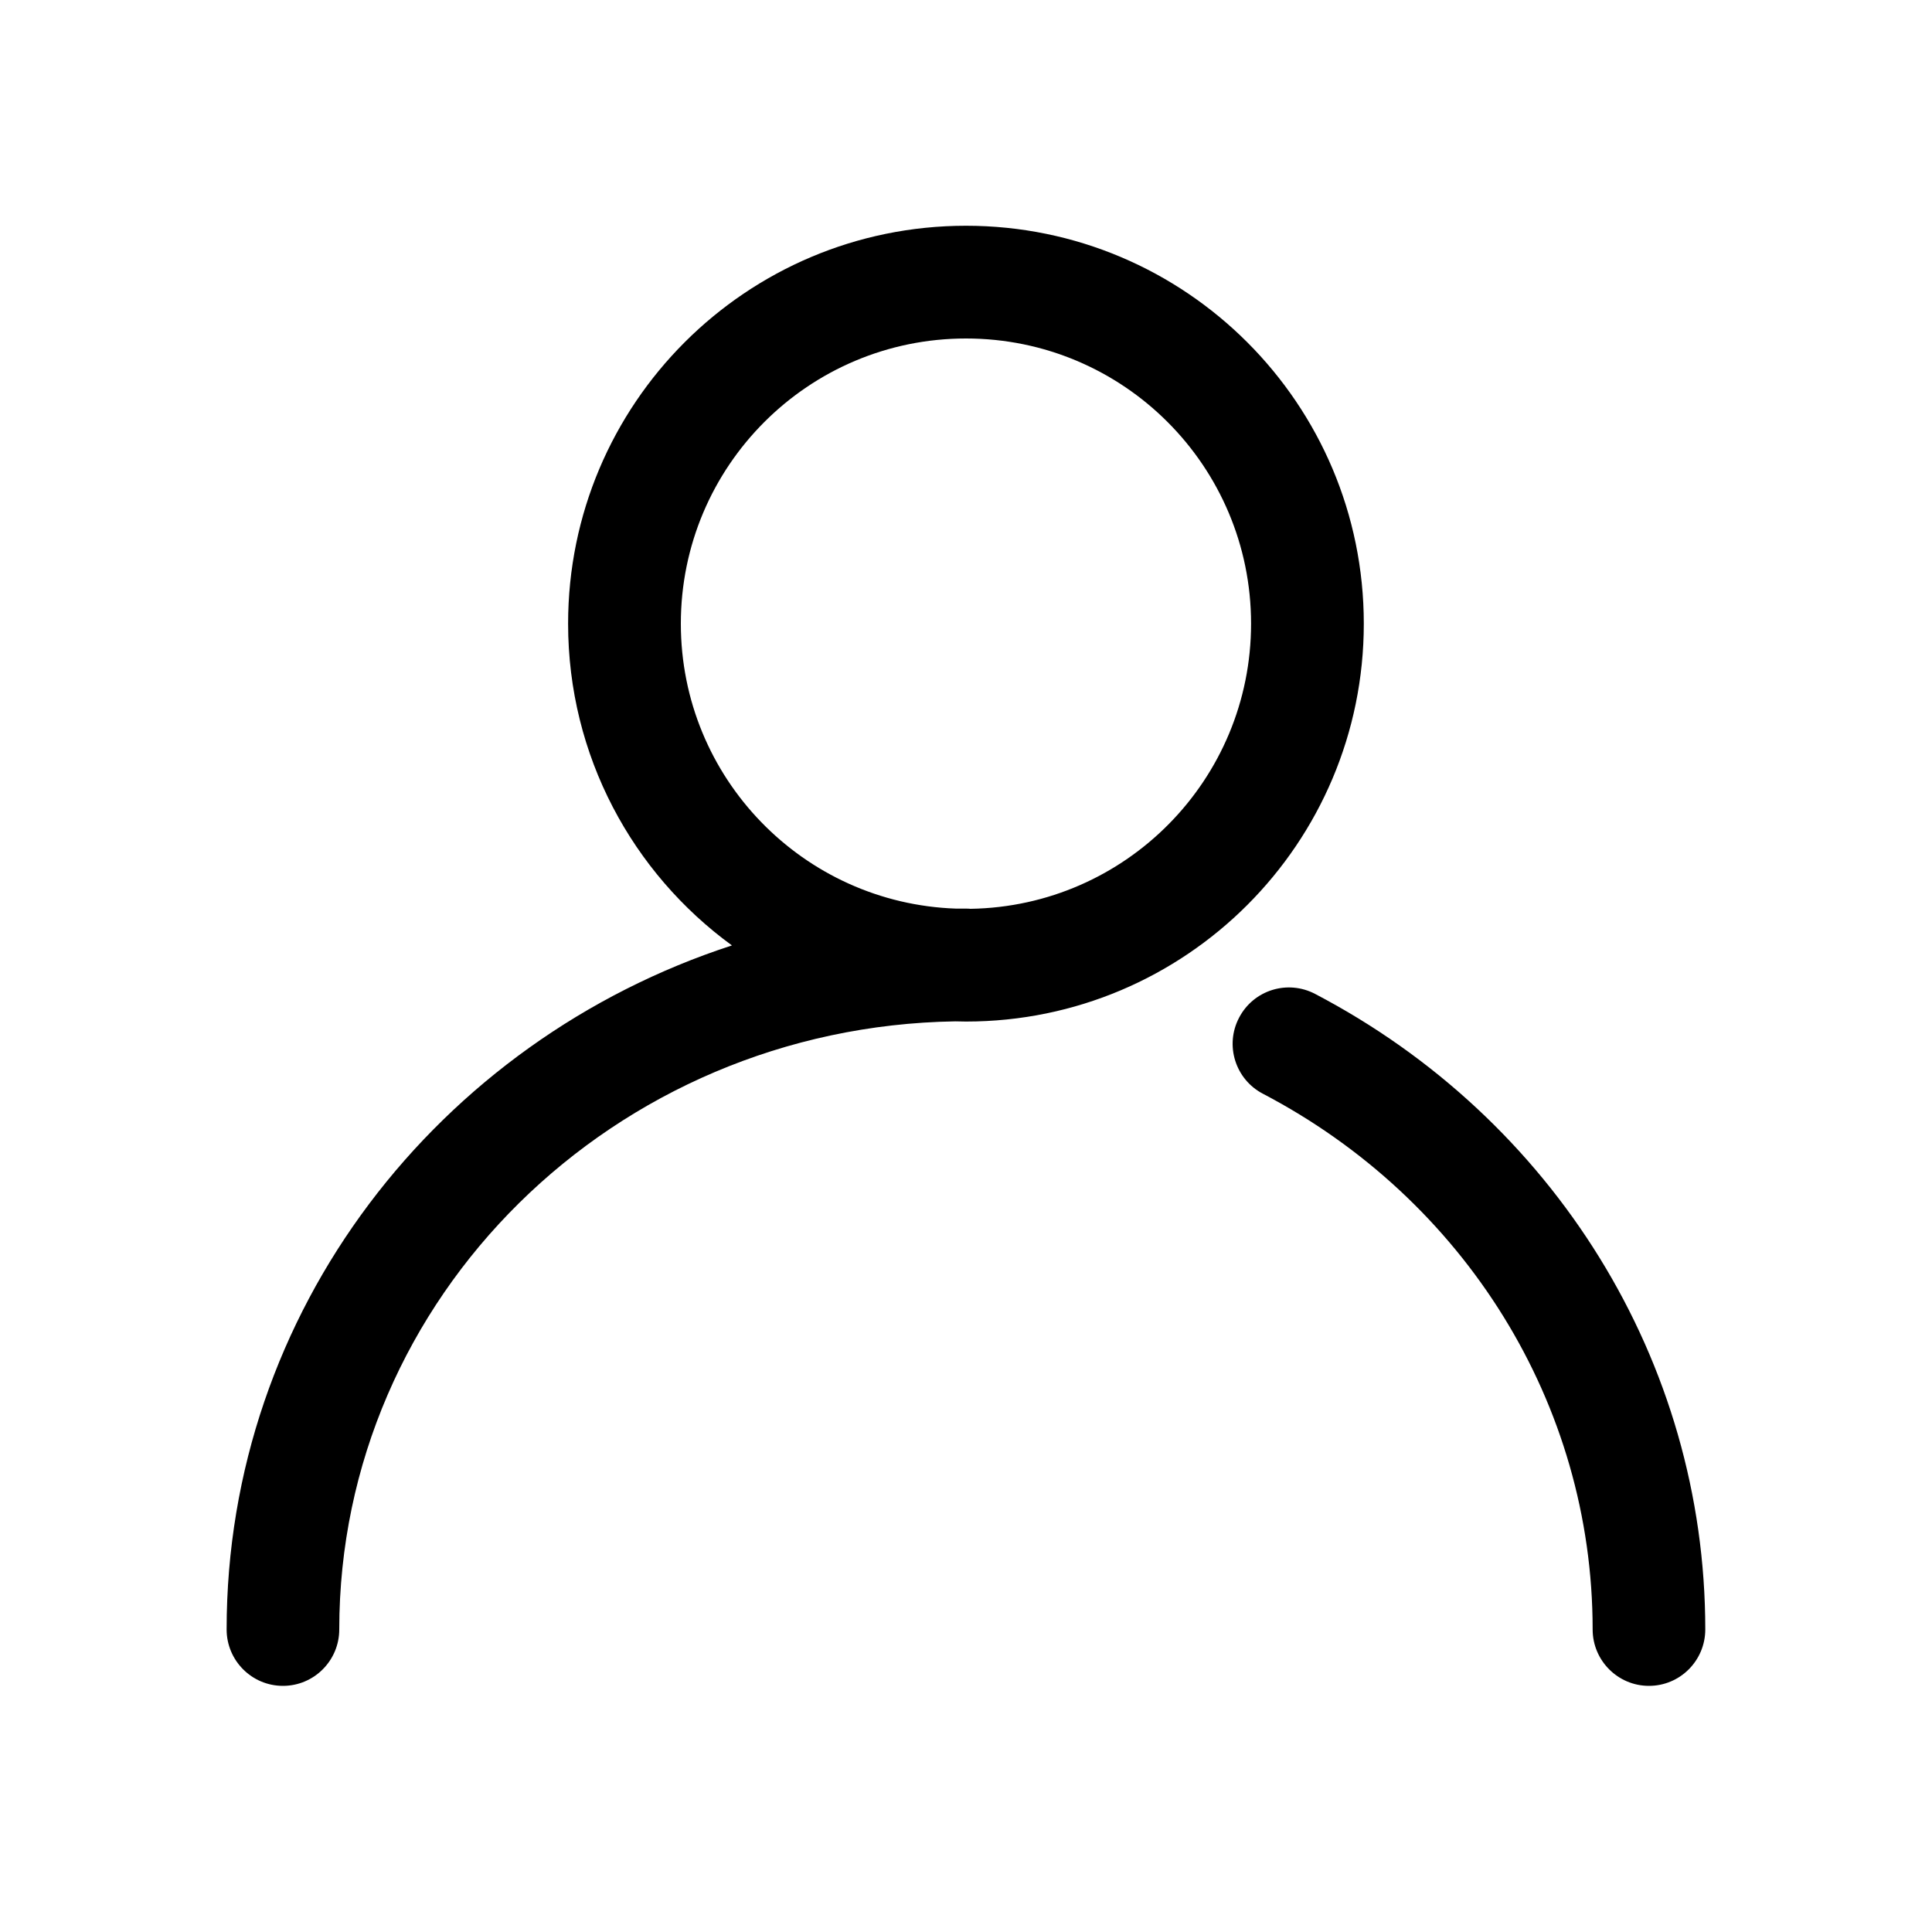
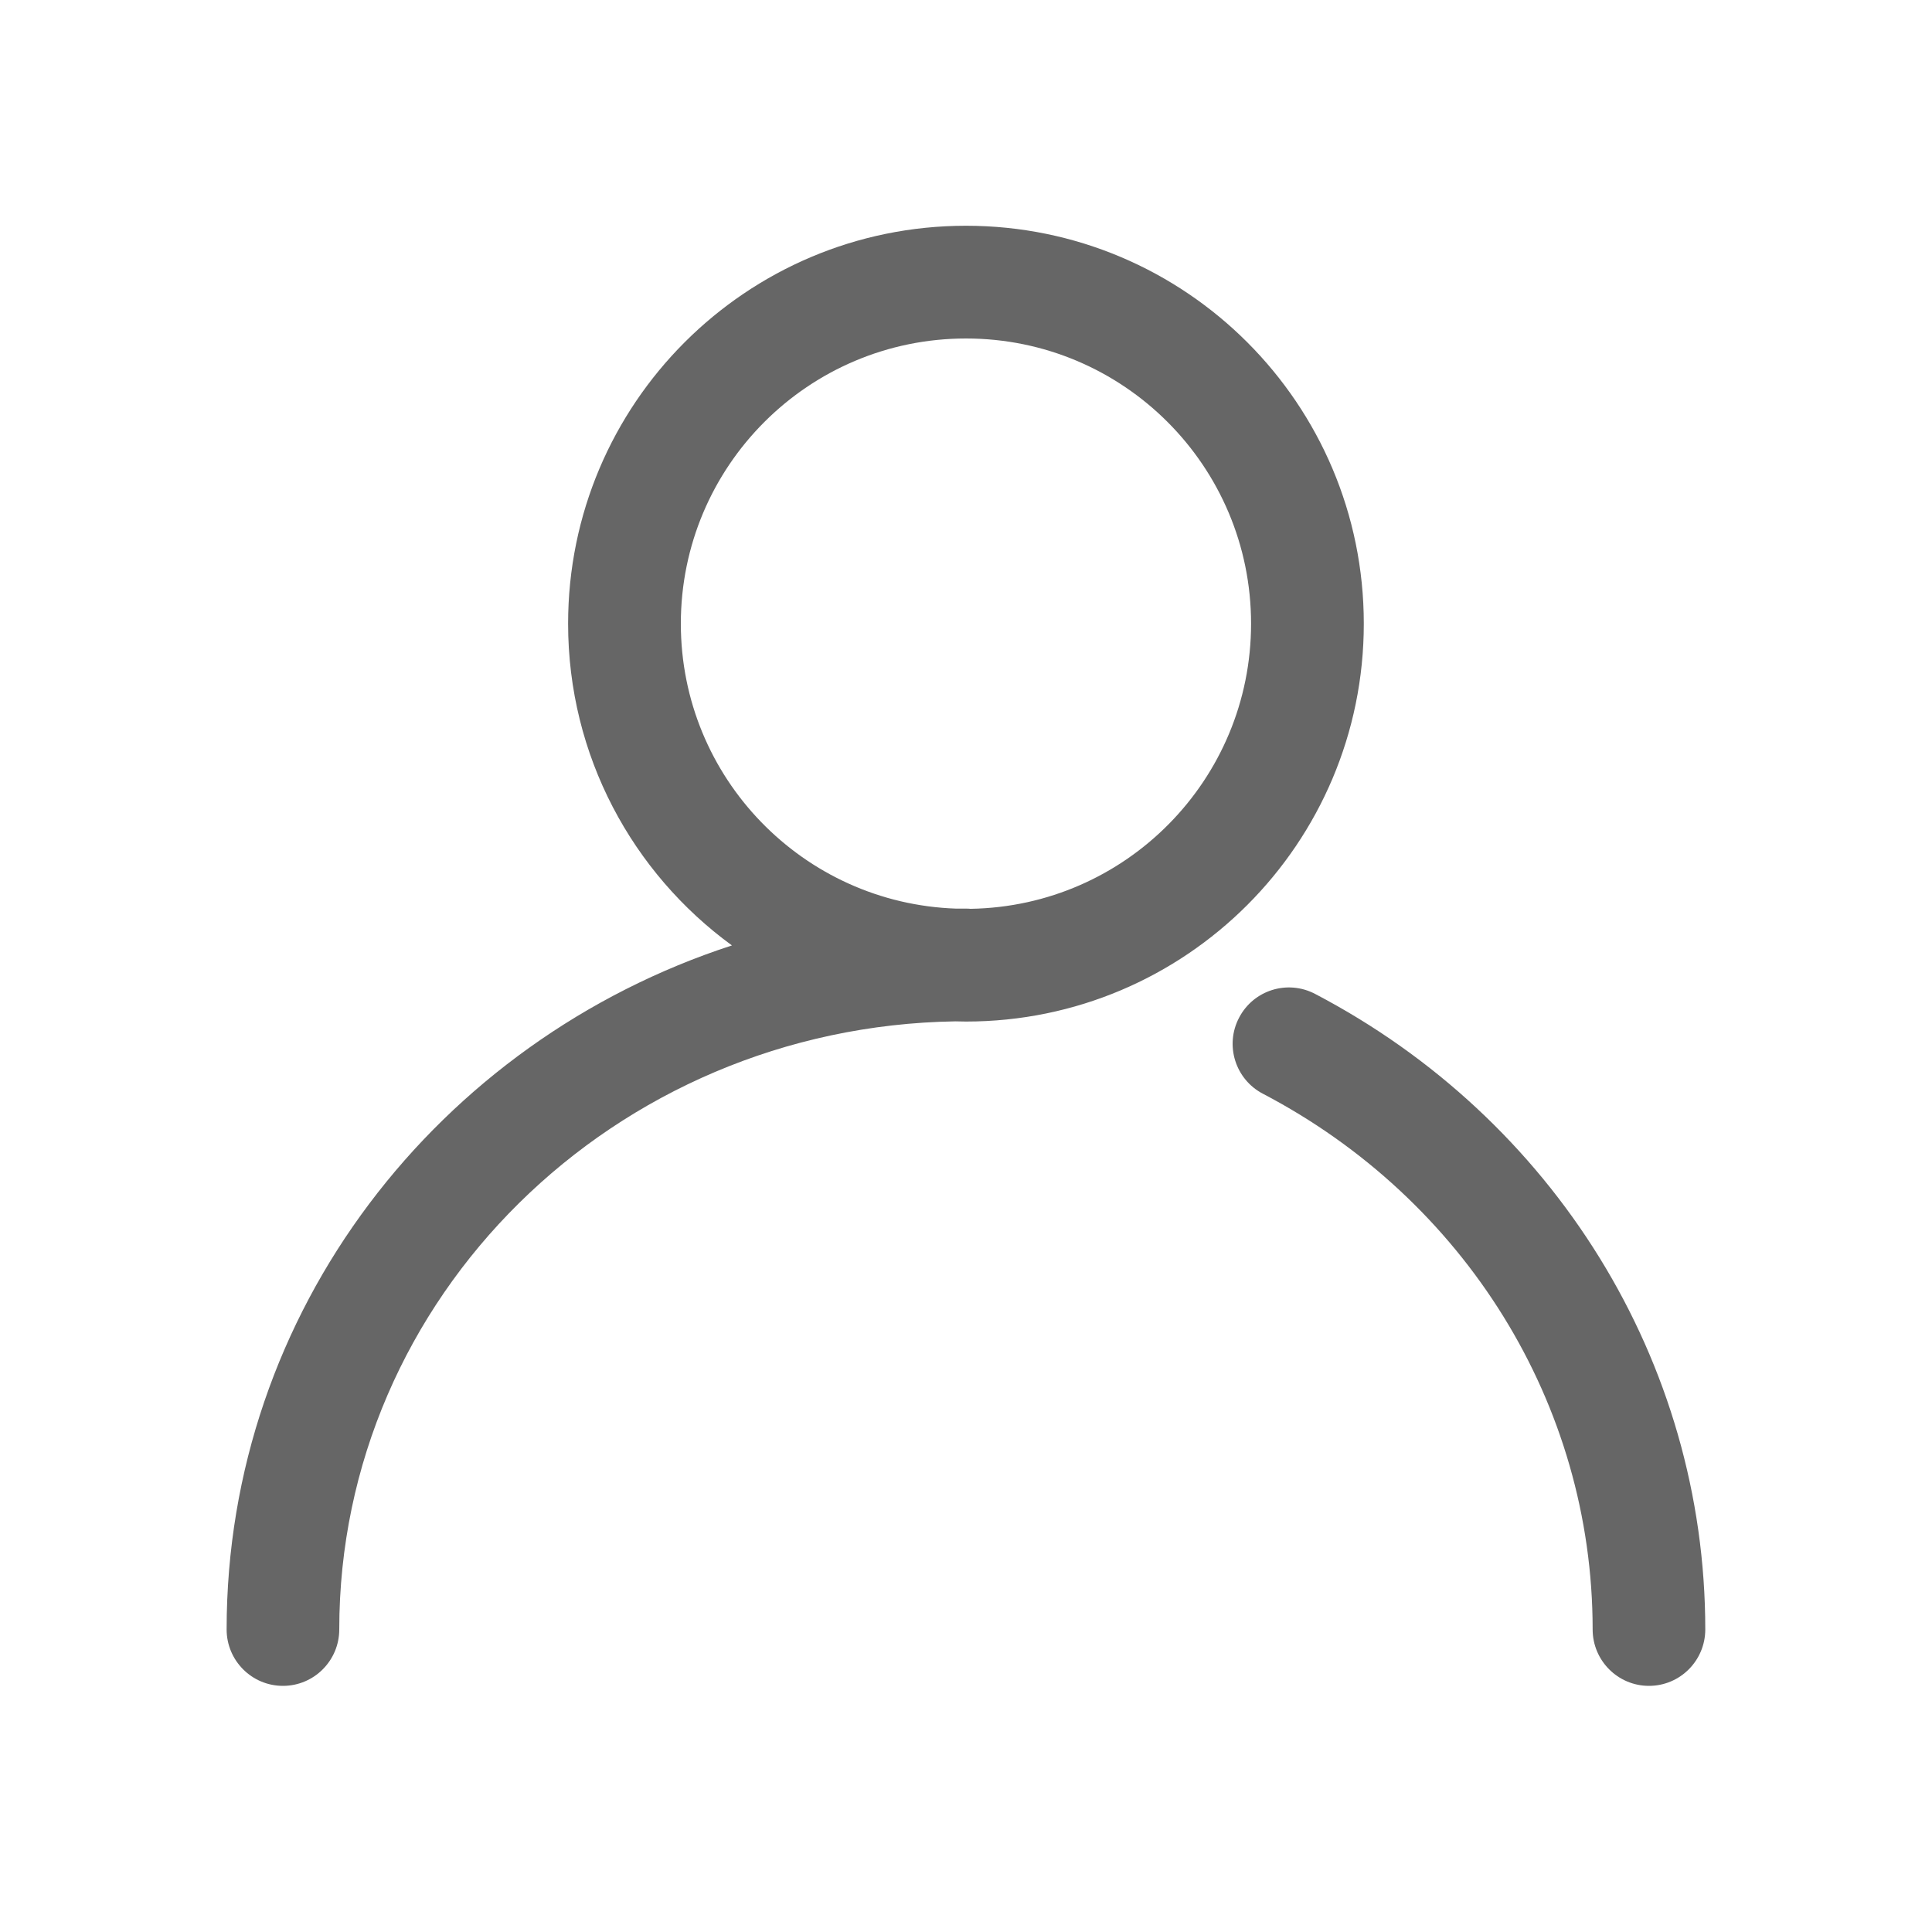
<svg xmlns="http://www.w3.org/2000/svg" viewBox="0 0 20 20" width="20" height="20" fill="none">
-   <path d="M10 2.337C7.725 2.337 5.881 4.181 5.881 6.456C5.881 7.825 6.549 9.038 7.577 9.787C4.539 10.775 2.346 13.57 2.346 16.868C2.346 17.19 2.607 17.452 2.929 17.452C3.251 17.452 3.512 17.19 3.512 16.868C3.512 13.43 6.354 10.63 9.889 10.573C9.926 10.574 9.963 10.575 10 10.575C12.274 10.575 14.118 8.731 14.118 6.456C14.118 4.181 12.274 2.337 10 2.337ZM10.047 9.408C11.656 9.382 12.951 8.07 12.951 6.456C12.951 4.826 11.63 3.504 10 3.504C8.369 3.504 7.048 4.826 7.048 6.456C7.048 8.052 8.315 9.353 9.899 9.406C9.932 9.406 9.966 9.406 10 9.406C10.016 9.406 10.032 9.406 10.047 9.408ZM13.614 10.289C16.079 11.579 17.653 14.087 17.653 16.868C17.653 17.19 17.392 17.452 17.07 17.452C16.748 17.452 16.487 17.19 16.487 16.868C16.487 14.528 15.16 12.414 13.073 11.322C12.788 11.173 12.677 10.82 12.827 10.535C12.976 10.249 13.328 10.139 13.614 10.289Z" fill="currentColor" fill-rule="evenodd" />
+   <path d="M10 2.337C7.725 2.337 5.881 4.181 5.881 6.456C5.881 7.825 6.549 9.038 7.577 9.787C4.539 10.775 2.346 13.57 2.346 16.868C2.346 17.19 2.607 17.452 2.929 17.452C3.251 17.452 3.512 17.19 3.512 16.868C3.512 13.43 6.354 10.63 9.889 10.573C9.926 10.574 9.963 10.575 10 10.575C12.274 10.575 14.118 8.731 14.118 6.456C14.118 4.181 12.274 2.337 10 2.337ZM10.047 9.408C11.656 9.382 12.951 8.07 12.951 6.456C12.951 4.826 11.63 3.504 10 3.504C8.369 3.504 7.048 4.826 7.048 6.456C7.048 8.052 8.315 9.353 9.899 9.406C9.932 9.406 9.966 9.406 10 9.406C10.016 9.406 10.032 9.406 10.047 9.408ZM13.614 10.289C16.079 11.579 17.653 14.087 17.653 16.868C17.653 17.19 17.392 17.452 17.07 17.452C16.748 17.452 16.487 17.19 16.487 16.868C16.487 14.528 15.16 12.414 13.073 11.322C12.788 11.173 12.677 10.82 12.827 10.535C12.976 10.249 13.328 10.139 13.614 10.289Z" fill="currentColor" fill-opacity="0.6" fill-rule="evenodd" />
</svg>
